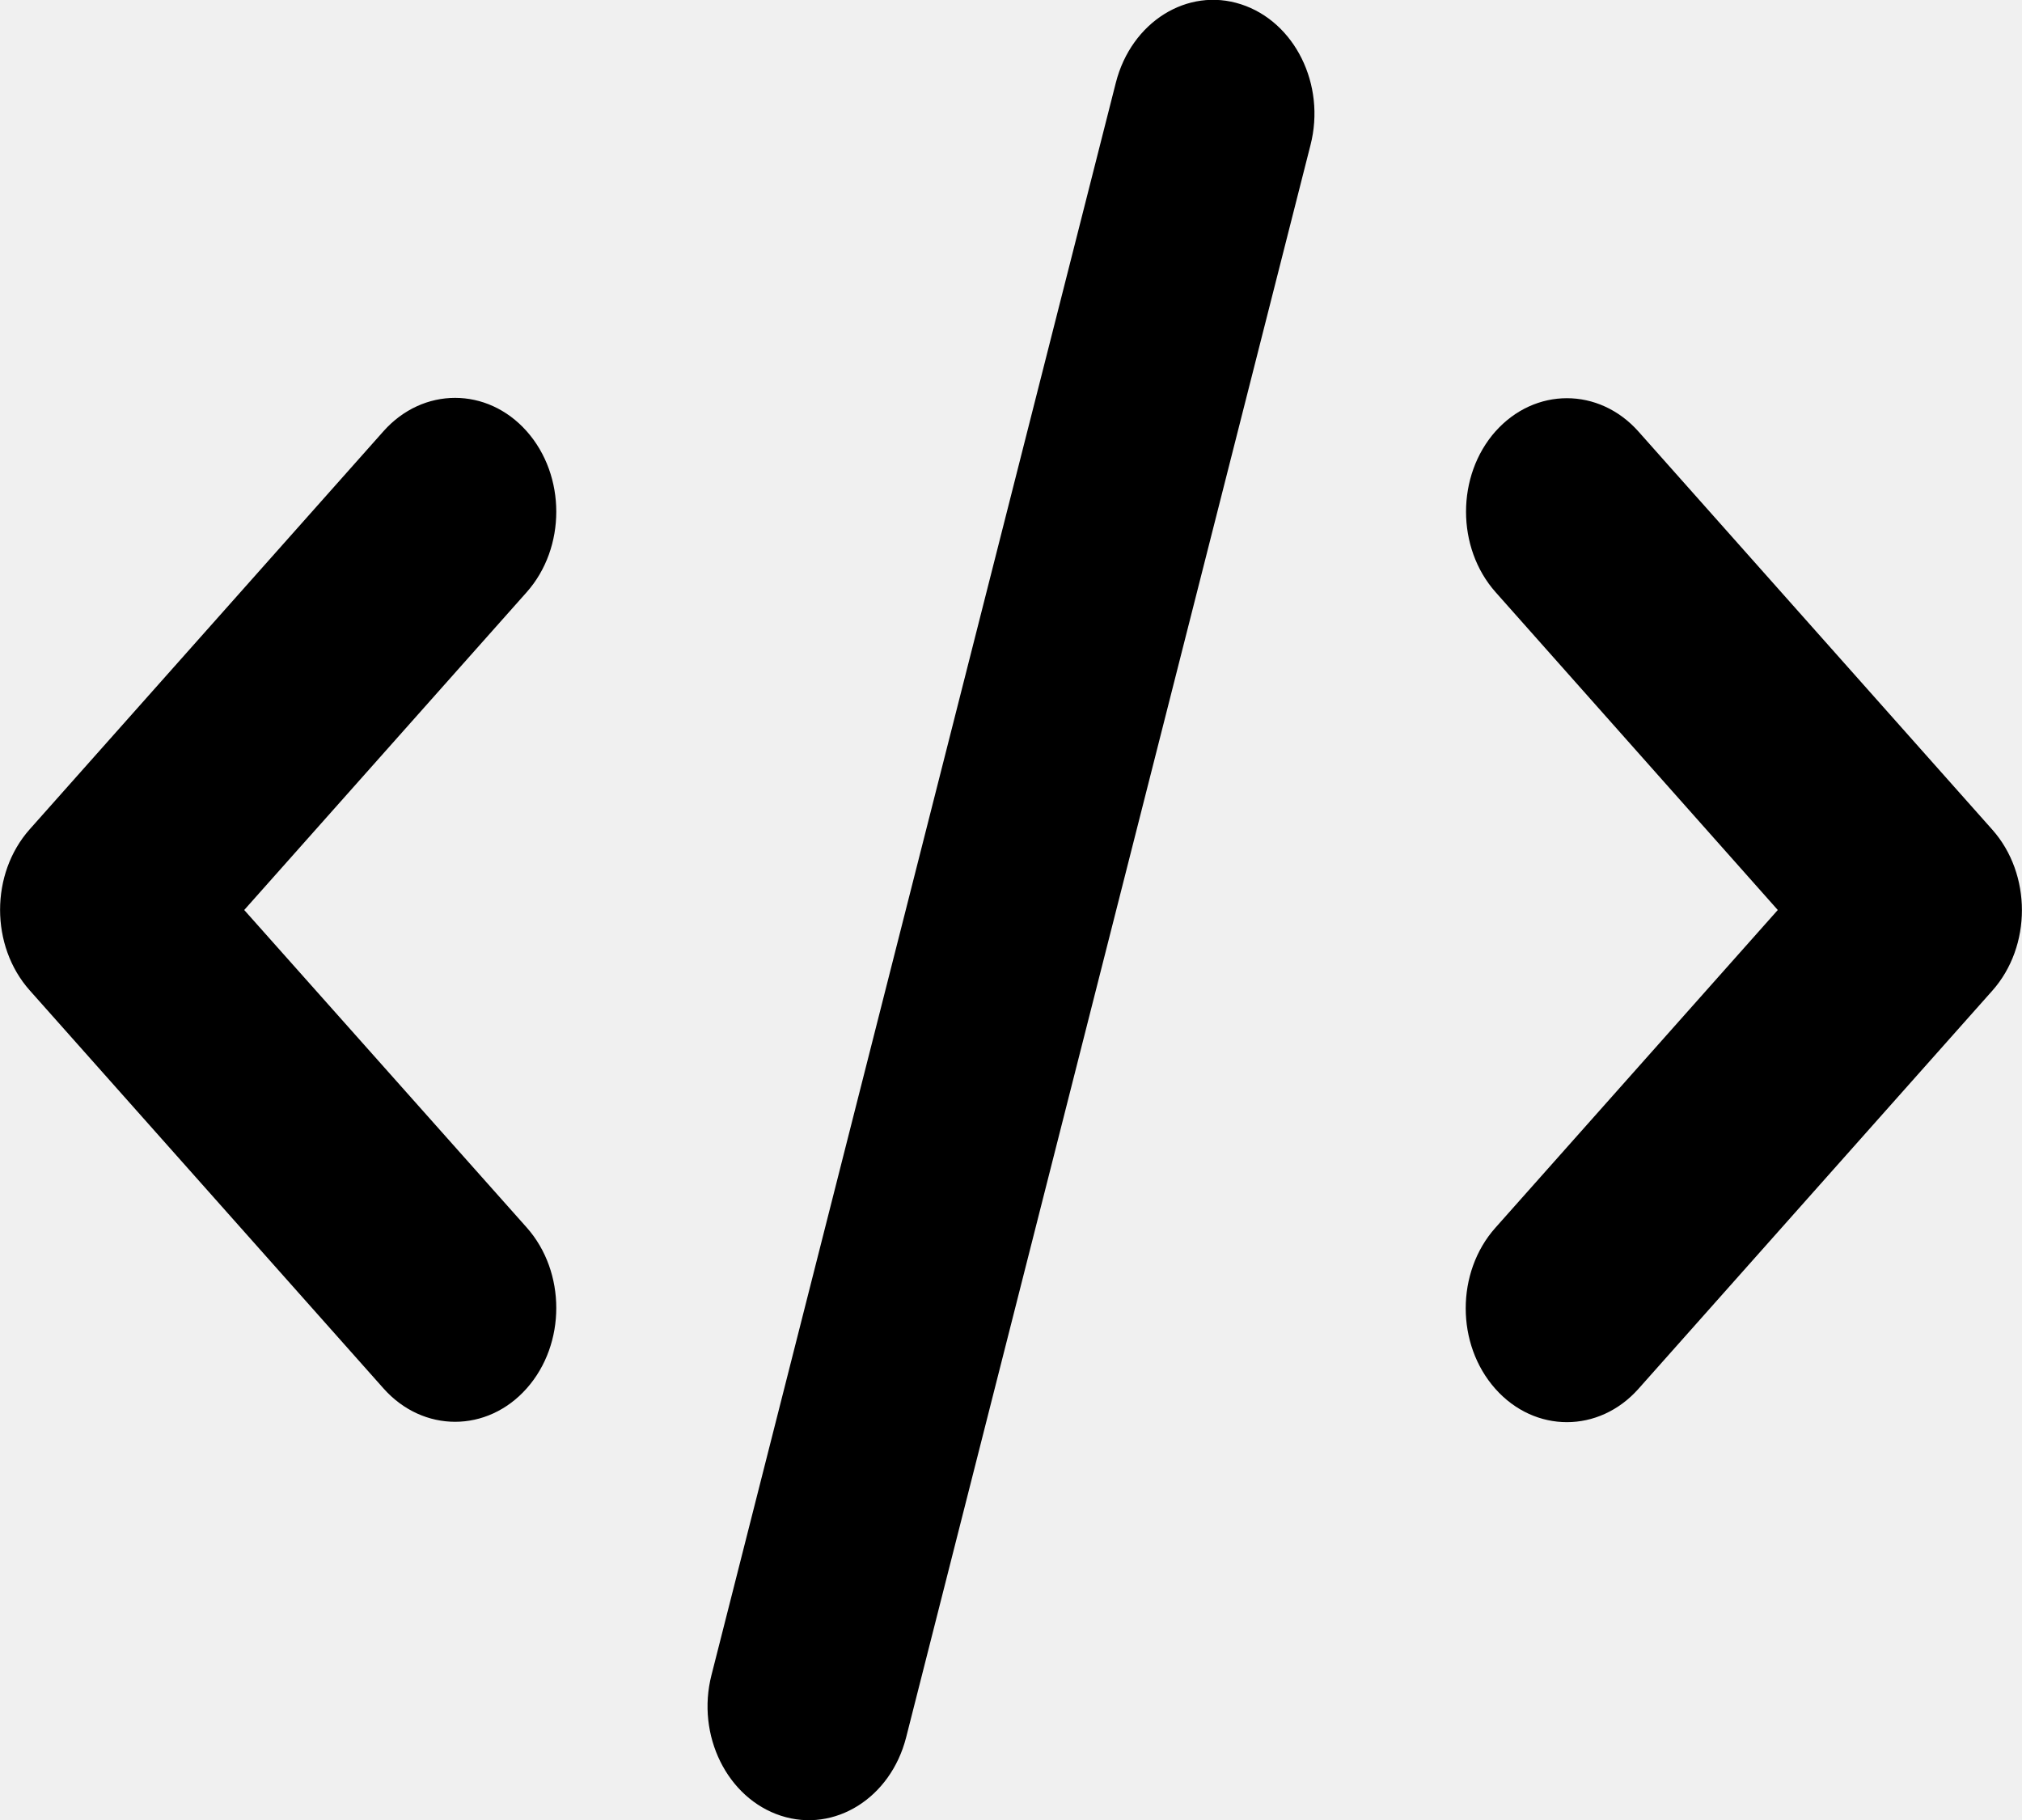
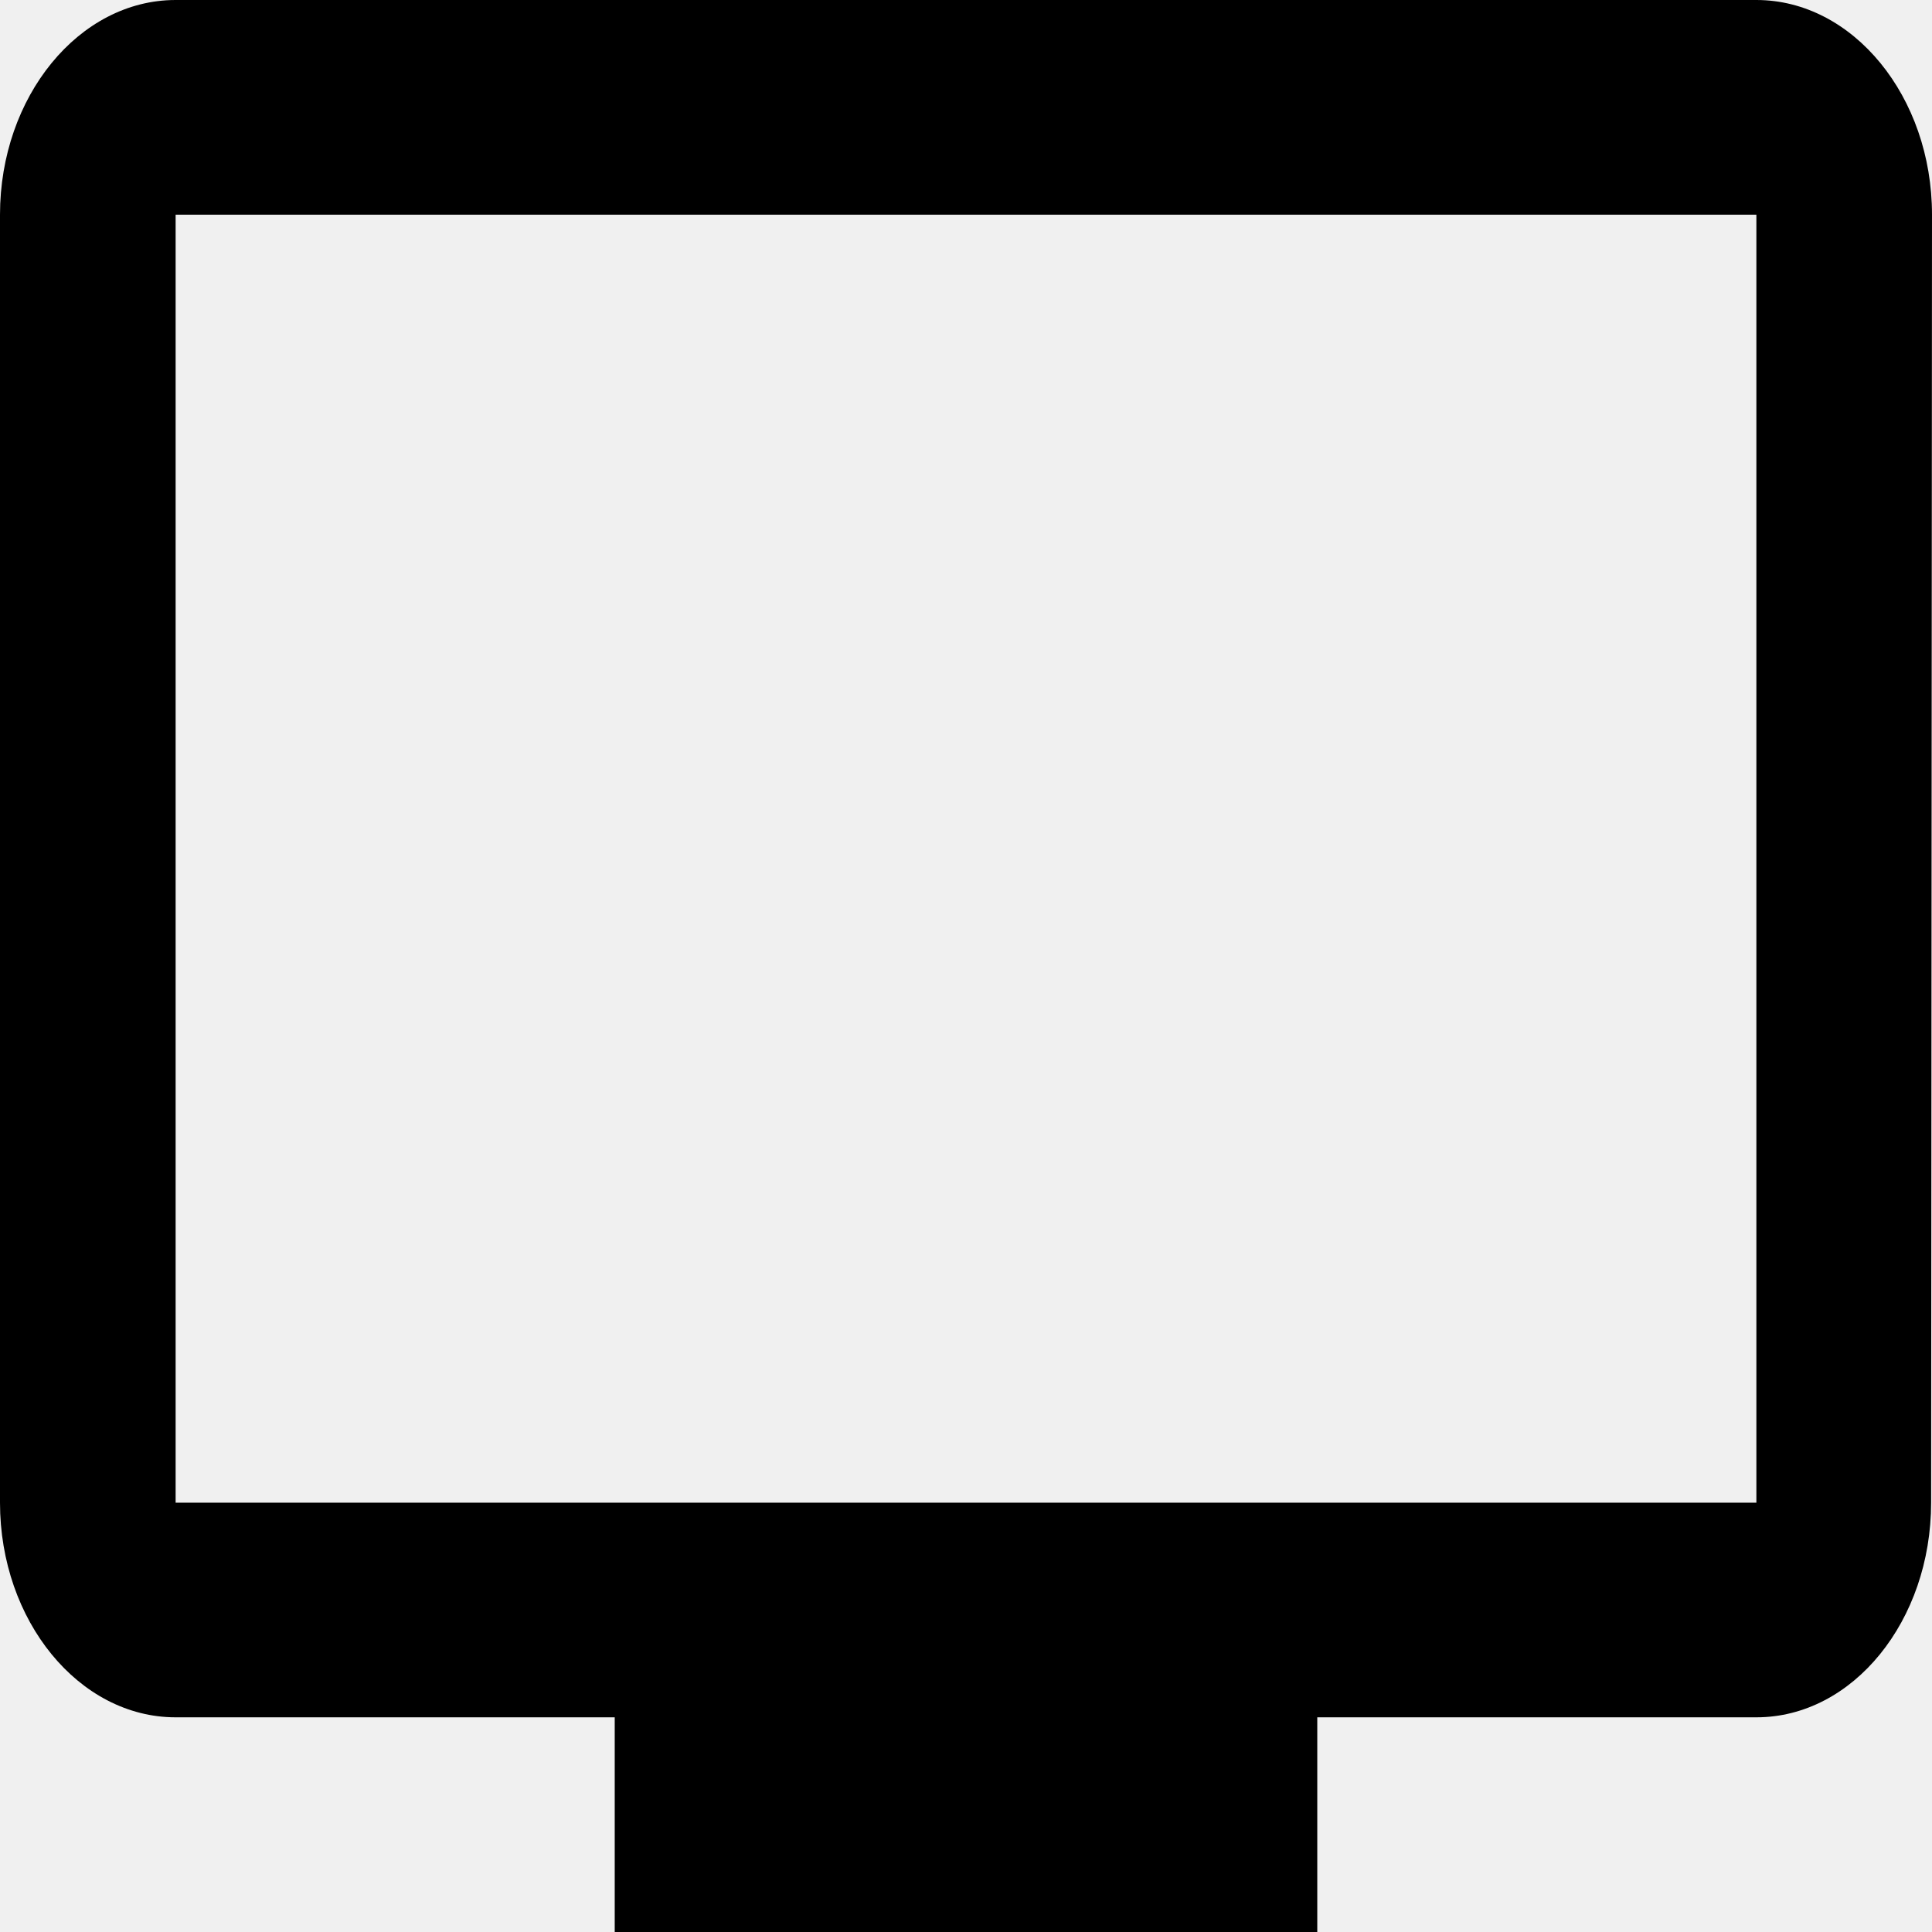
- <svg xmlns="http://www.w3.org/2000/svg" width="50" height="45" viewBox="0 0 50 45" fill="none">
-   <g clip-path="url(#clip0_7_59)">
-     <path d="M30.688 0.106C29.359 -0.325 27.977 0.545 27.594 2.039L17.594 41.414C17.211 42.908 17.984 44.464 19.312 44.895C20.641 45.325 22.023 44.455 22.406 42.961L32.406 3.586C32.789 2.092 32.016 0.536 30.688 0.106ZM36.984 10.661C36.008 11.76 36.008 13.544 36.984 14.643L43.961 22.5L36.977 30.358C36 31.456 36 33.24 36.977 34.339C37.953 35.438 39.539 35.438 40.516 34.339L49.266 24.495C50.242 23.397 50.242 21.612 49.266 20.514L40.516 10.67C39.539 9.571 37.953 9.571 36.977 10.67L36.984 10.661ZM13.023 10.661C12.047 9.563 10.461 9.563 9.484 10.661L0.734 20.505C-0.242 21.604 -0.242 23.388 0.734 24.486L9.484 34.33C10.461 35.429 12.047 35.429 13.023 34.33C14 33.232 14 31.447 13.023 30.349L6.039 22.5L13.023 14.643C14 13.544 14 11.76 13.023 10.661Z" fill="black" />
-   </g>
-   <defs>
-     <clipPath id="clip0_7_59">
-       <rect width="50" height="45" fill="white" />
-     </clipPath>
-   </defs>
+ <svg xmlns="http://www.w3.org/2000/svg" width="50" height="50" viewBox="0 0 50 50" fill="none">
+   <path d="M45.455 0H4.545C2.045 0 0 2.5 0 5.556V38.889C0 41.944 2.045 44.444 4.545 44.444H15.909V50H34.091V44.444H45.455C47.955 44.444 49.977 41.944 49.977 38.889L50 5.556C50 2.5 47.955 0 45.455 0ZM45.455 38.889H4.545V5.556H45.455V38.889Z" fill="black" />
</svg>
